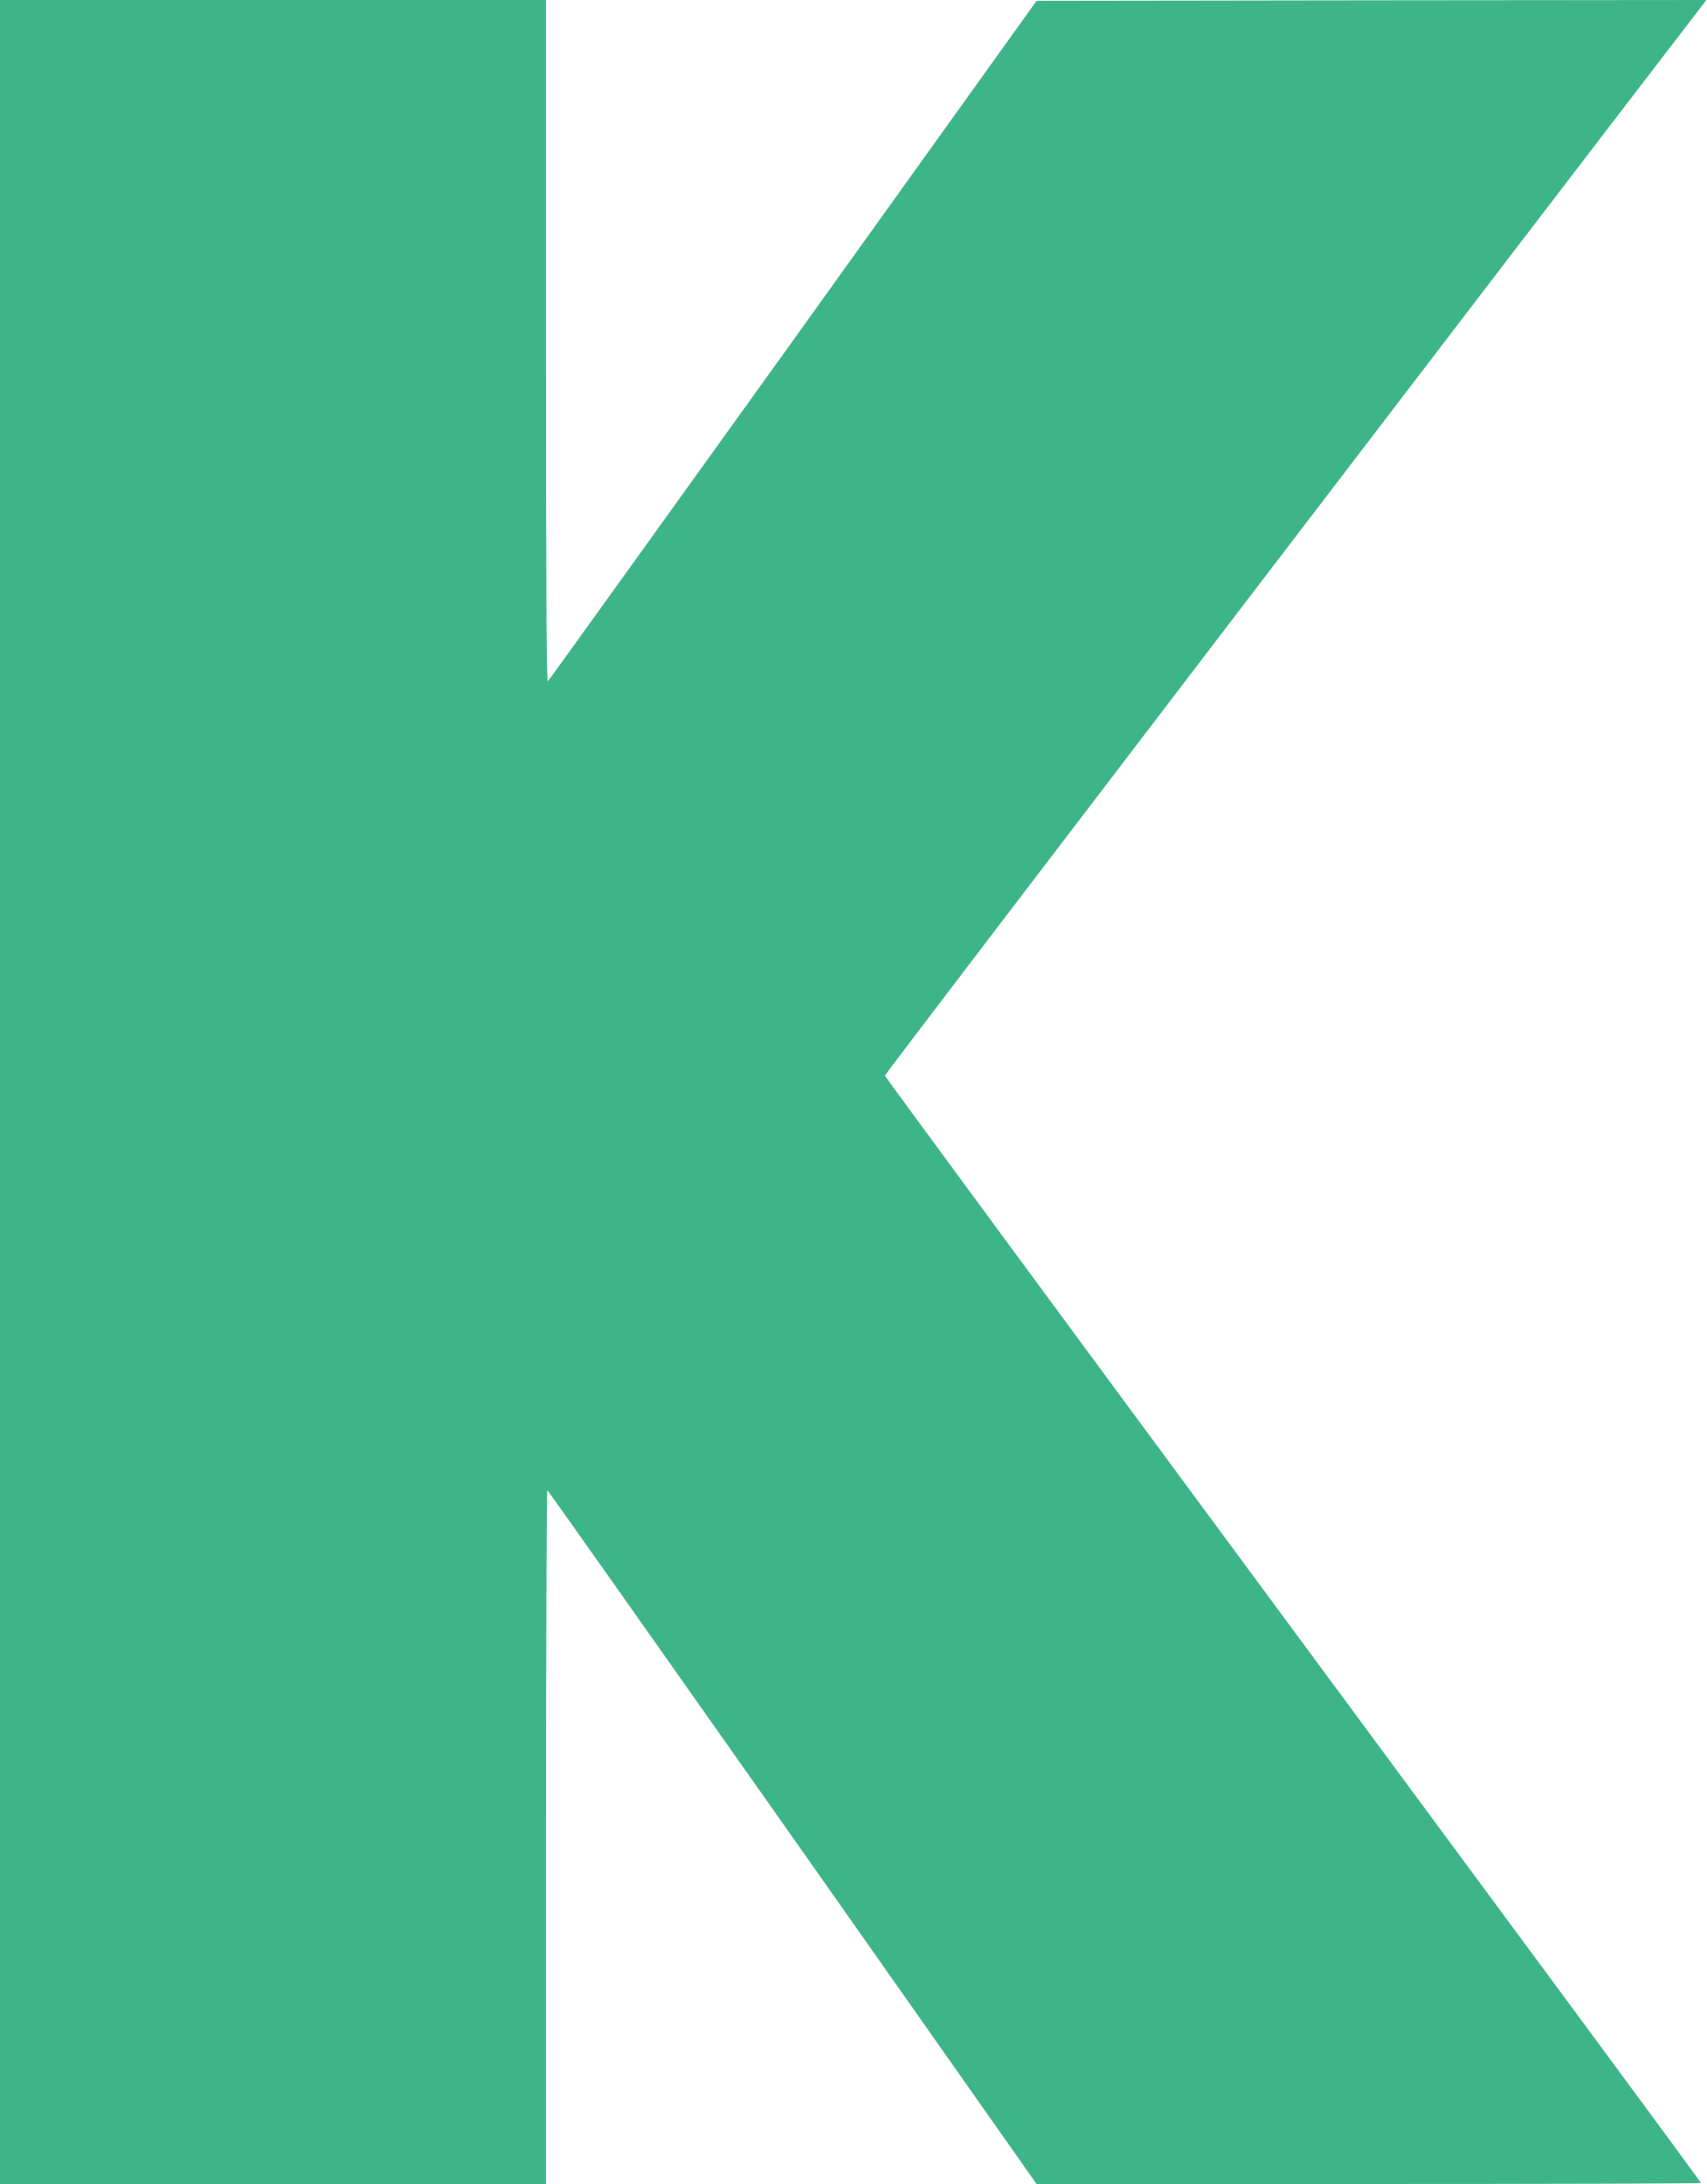
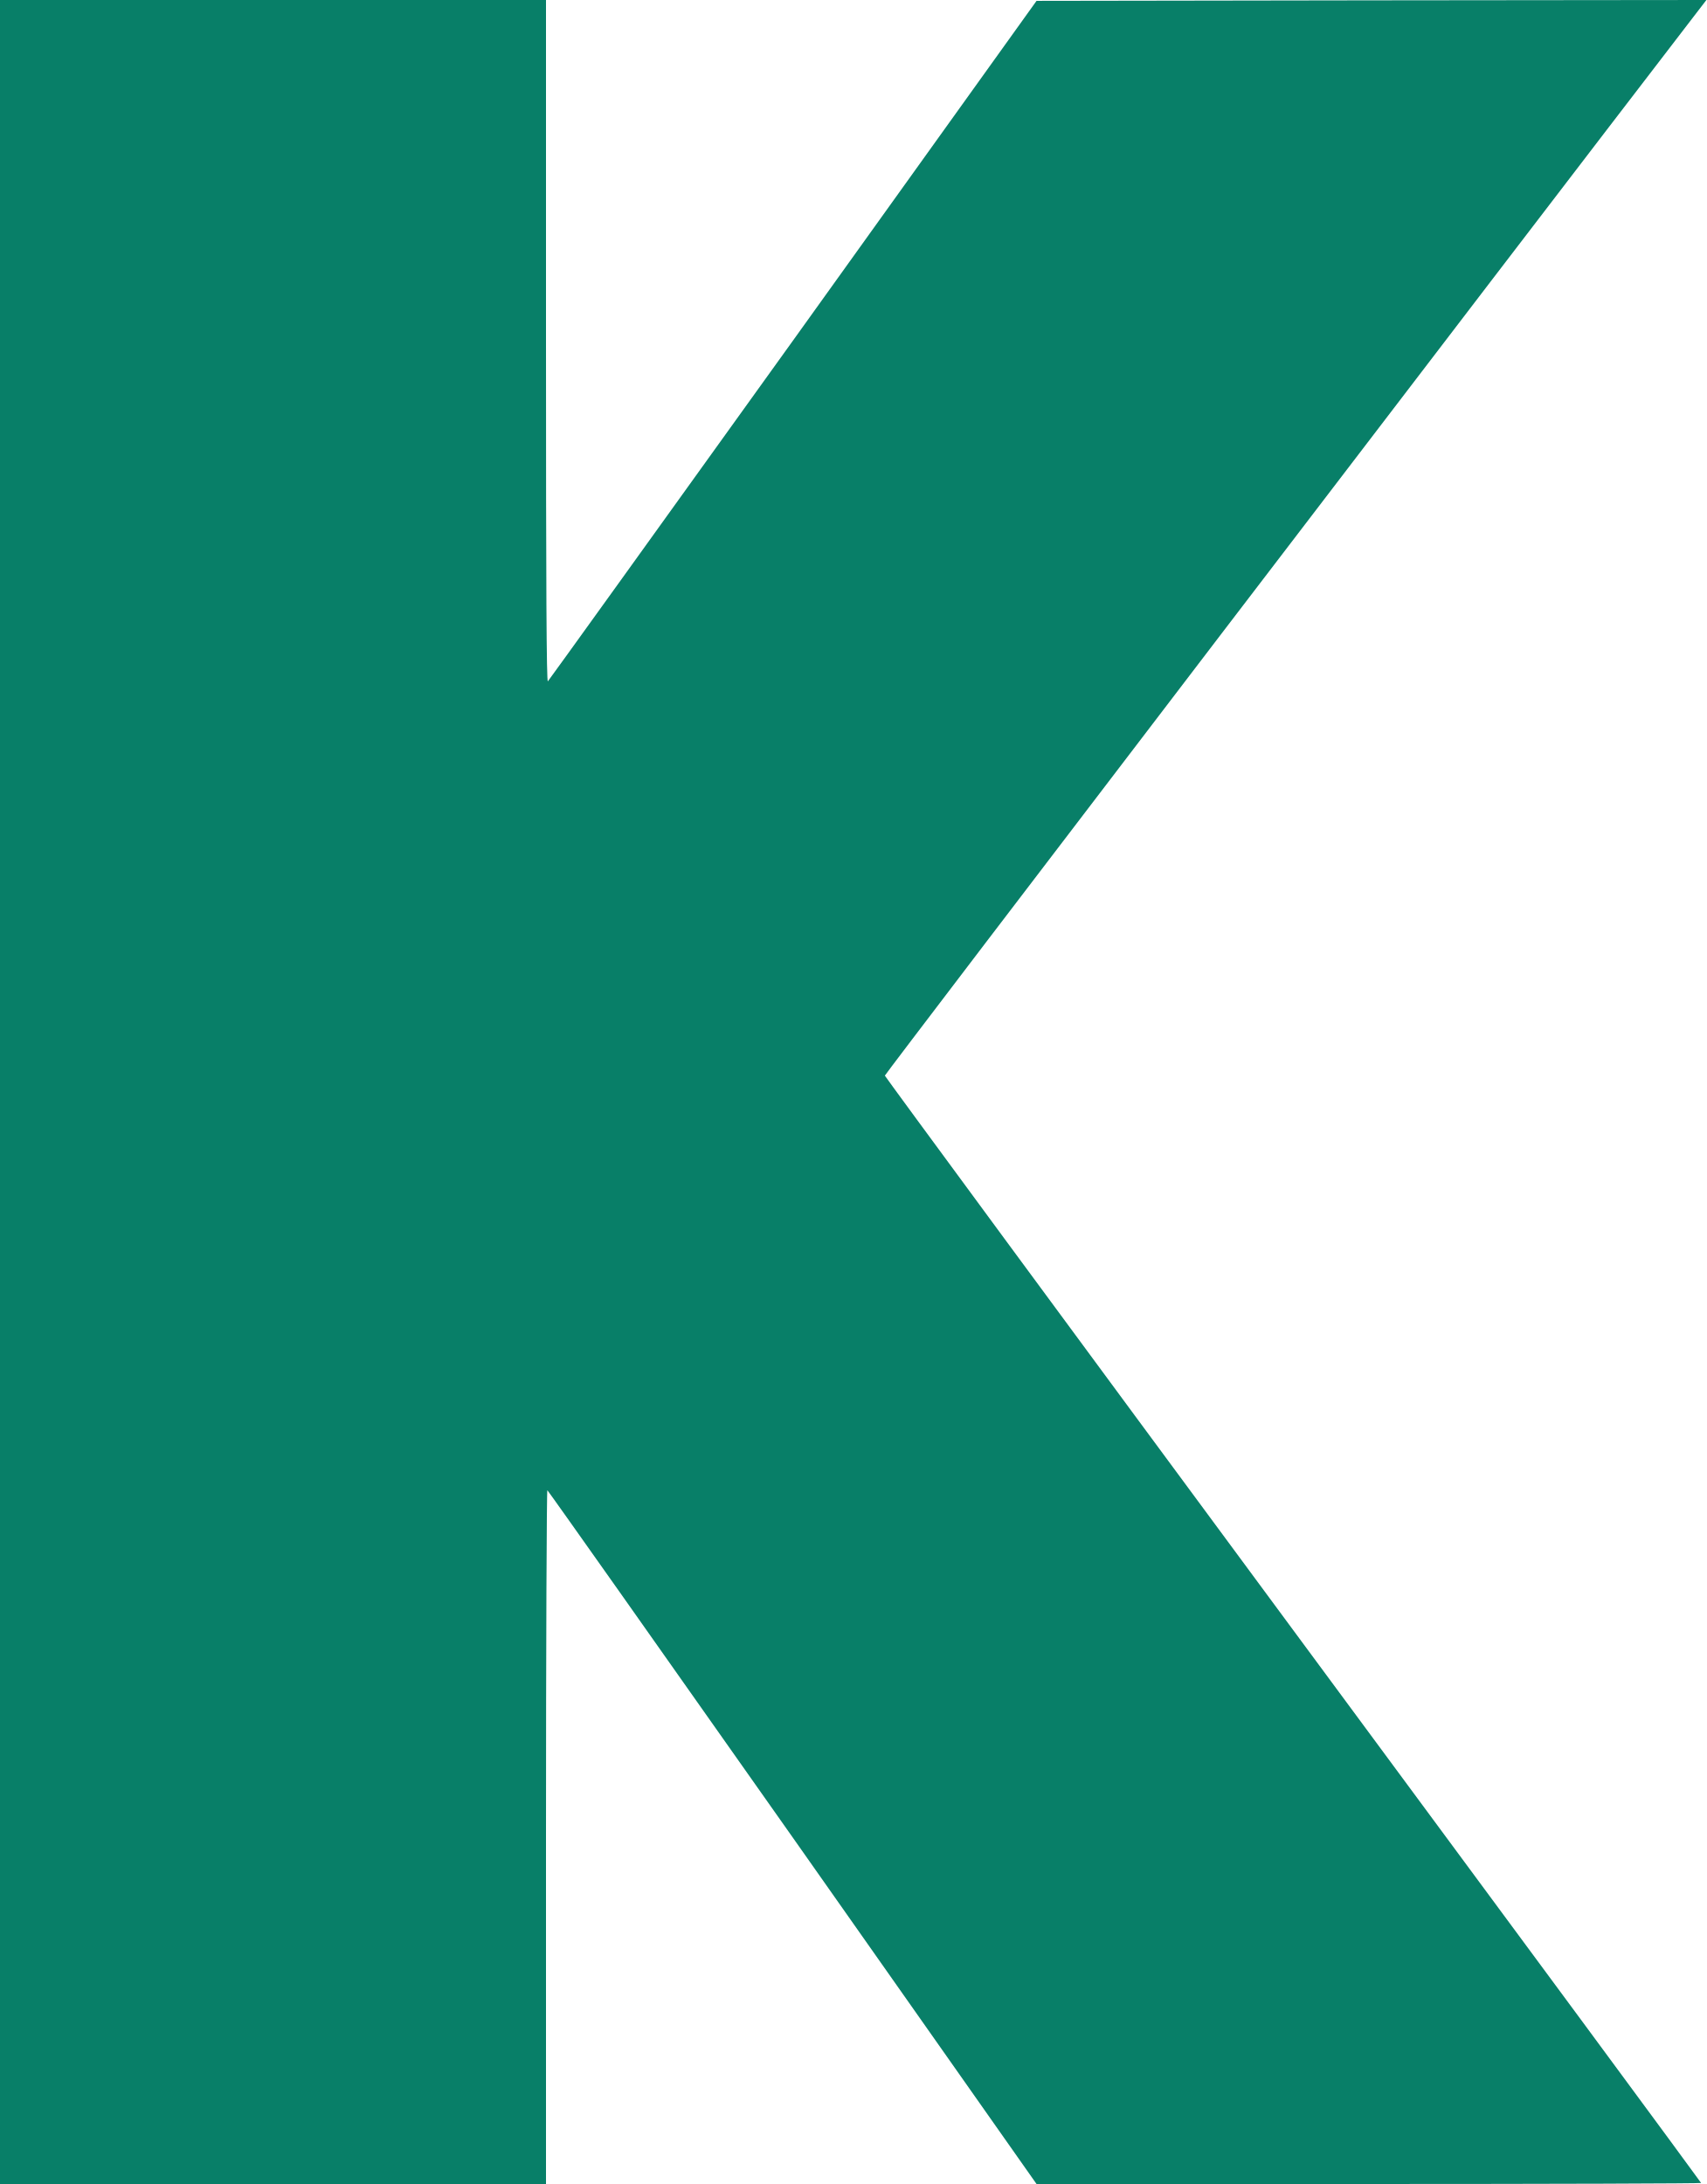
<svg xmlns="http://www.w3.org/2000/svg" version="1.0" width="1000pt" height="1280pt" viewBox="0 0 1000 1280" preserveAspectRatio="xMidYMid meet">
-   <g transform="translate(0,1280) scale(0.1,-0.1)" fill="#3eb489" stroke="none">
+   <g transform="translate(0,1280) scale(0.1,-0.1)" fill="#087f68" stroke="none">
    <path d="M0 6400 l0 -6400 1600 0 1600 0 0 2036 c0 1119 4 2033 8 2030 5 -3 652 -919 1438 -2035 l1429 -2031 1948 0 c1071 0 1947 3 1947 6 0 3 -1076 1462 -2392 3242 -1315 1780 -2391 3242 -2392 3248 -1 8 3695 4847 4732 6196 l83 108 -1963 -2 -1963 -3 -1426 -1989 c-785 -1093 -1432 -1993 -1438 -1999 -8 -8 -11 542 -11 1991 l0 2002 -1600 0 -1600 0 0 -6400z" />
  </g>
</svg>
